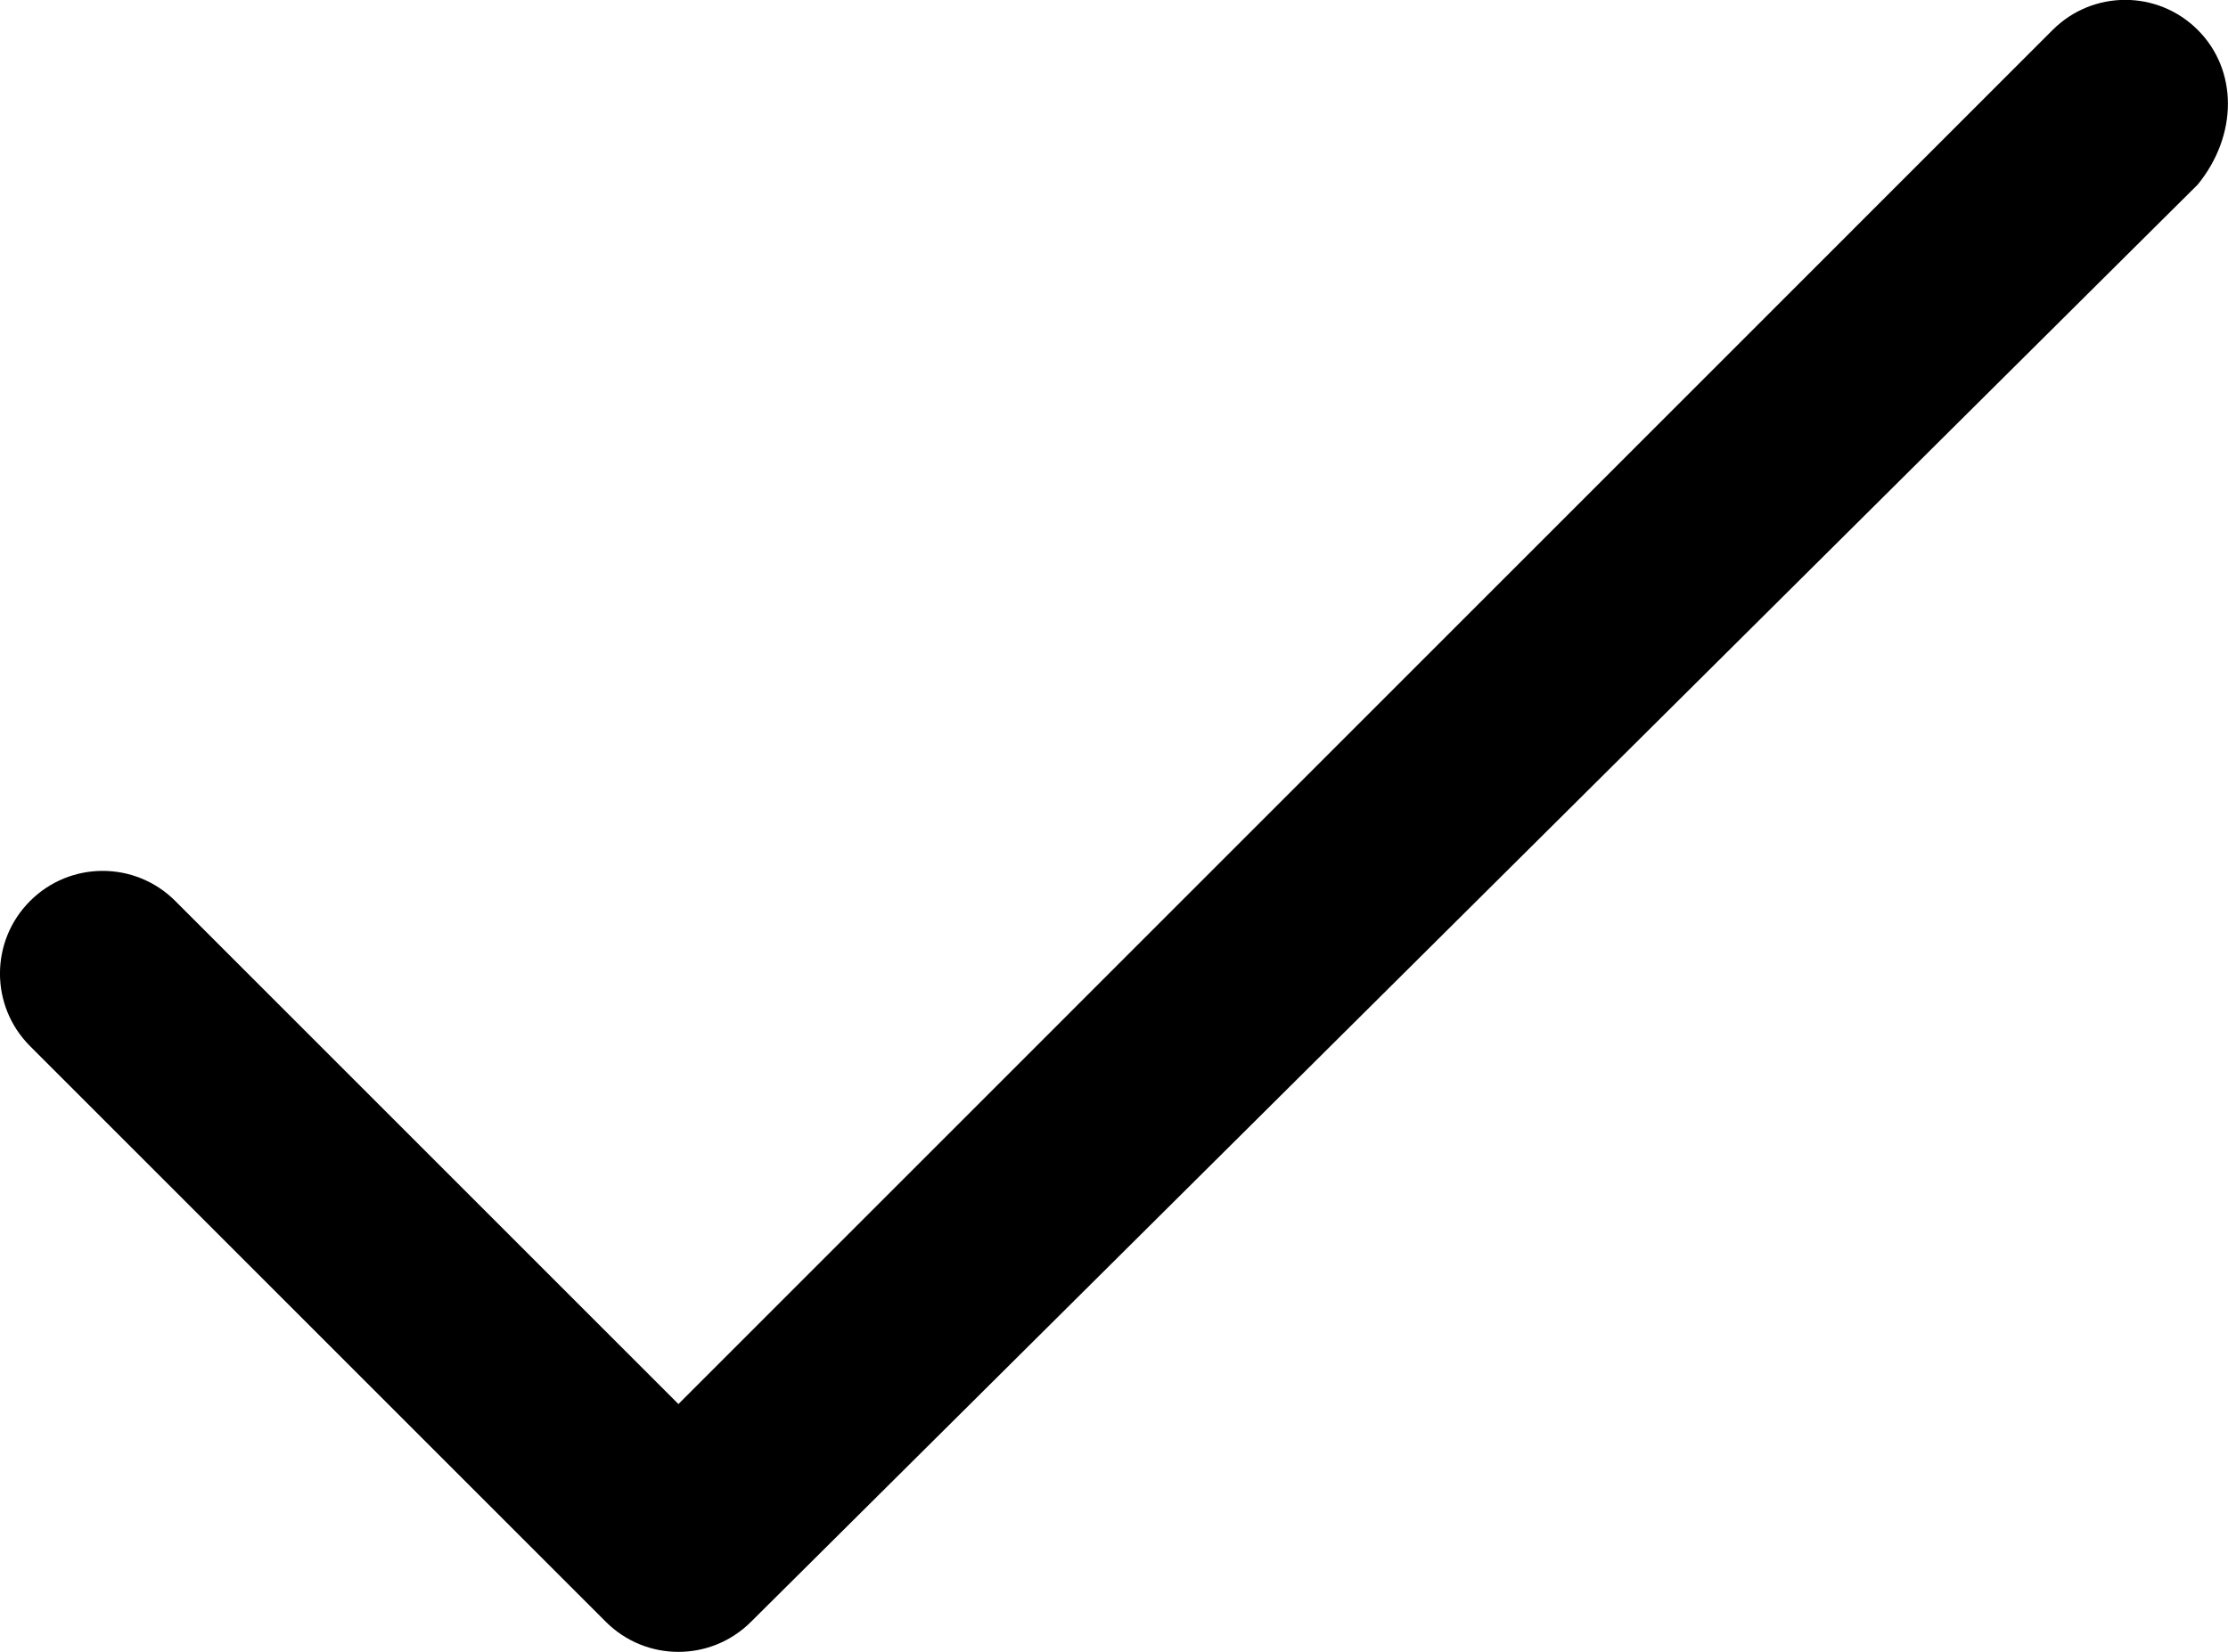
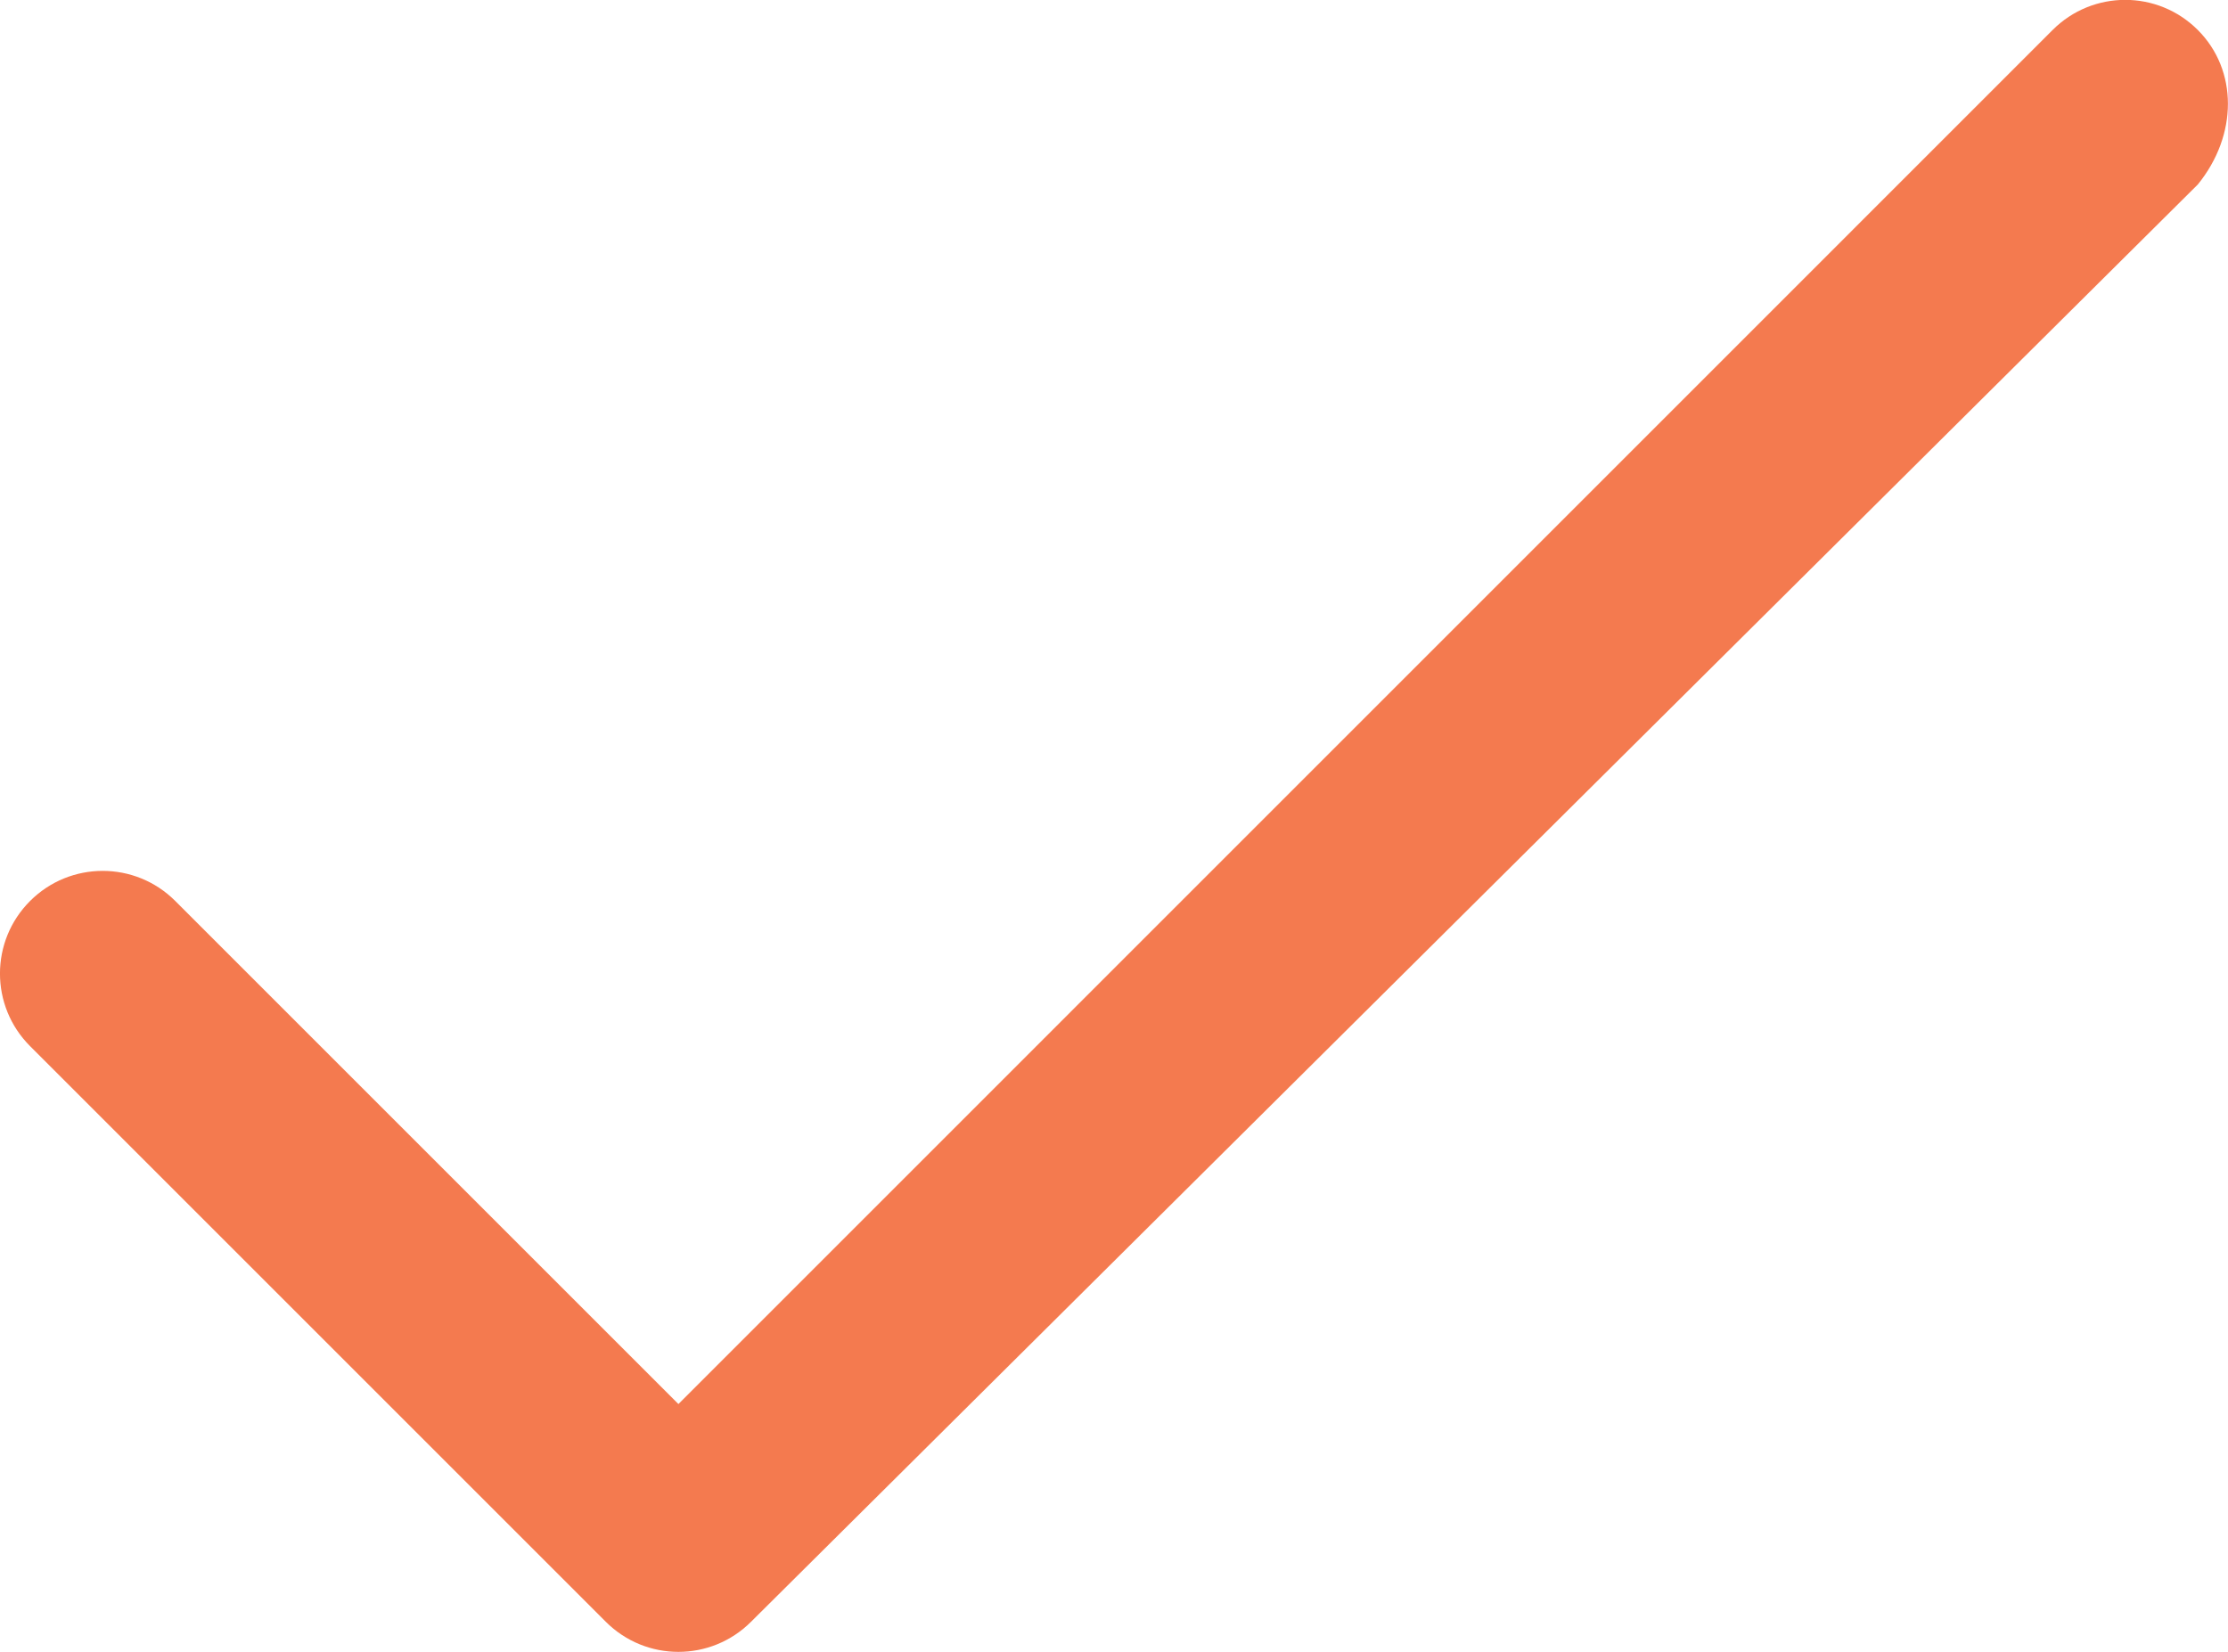
- <svg xmlns="http://www.w3.org/2000/svg" version="1.0" id="Layer_1" x="0px" y="0px" width="21.698px" height="16.09px" viewBox="-82.357 4.875 21.698 16.09" enable-background="new -82.357 4.875 21.698 16.09" xml:space="preserve">
+ <svg xmlns="http://www.w3.org/2000/svg" version="1.0" id="Layer_1" x="0px" y="0px" width="21.698px" height="16.09px" viewBox="-82.357 4.875 21.698 16.09" enable-background="new -82.357 4.875 21.698 16.09" xml:space="preserve" fill="#f47a4f">
  <path d="M-60.953,5.167c-0.391-0.391-1.023-0.391-1.414,0L-75.75,18.551l-4.9-4.9c-0.391-0.391-1.023-0.391-1.414,0 s-0.391,1.023,0,1.414l5.607,5.607c0.195,0.195,0.451,0.293,0.707,0.293s0.512-0.098,0.707-0.293l14.09-14.0 C-60.562,6.191-60.562,5.558-60.953,5.167z" />
</svg>
